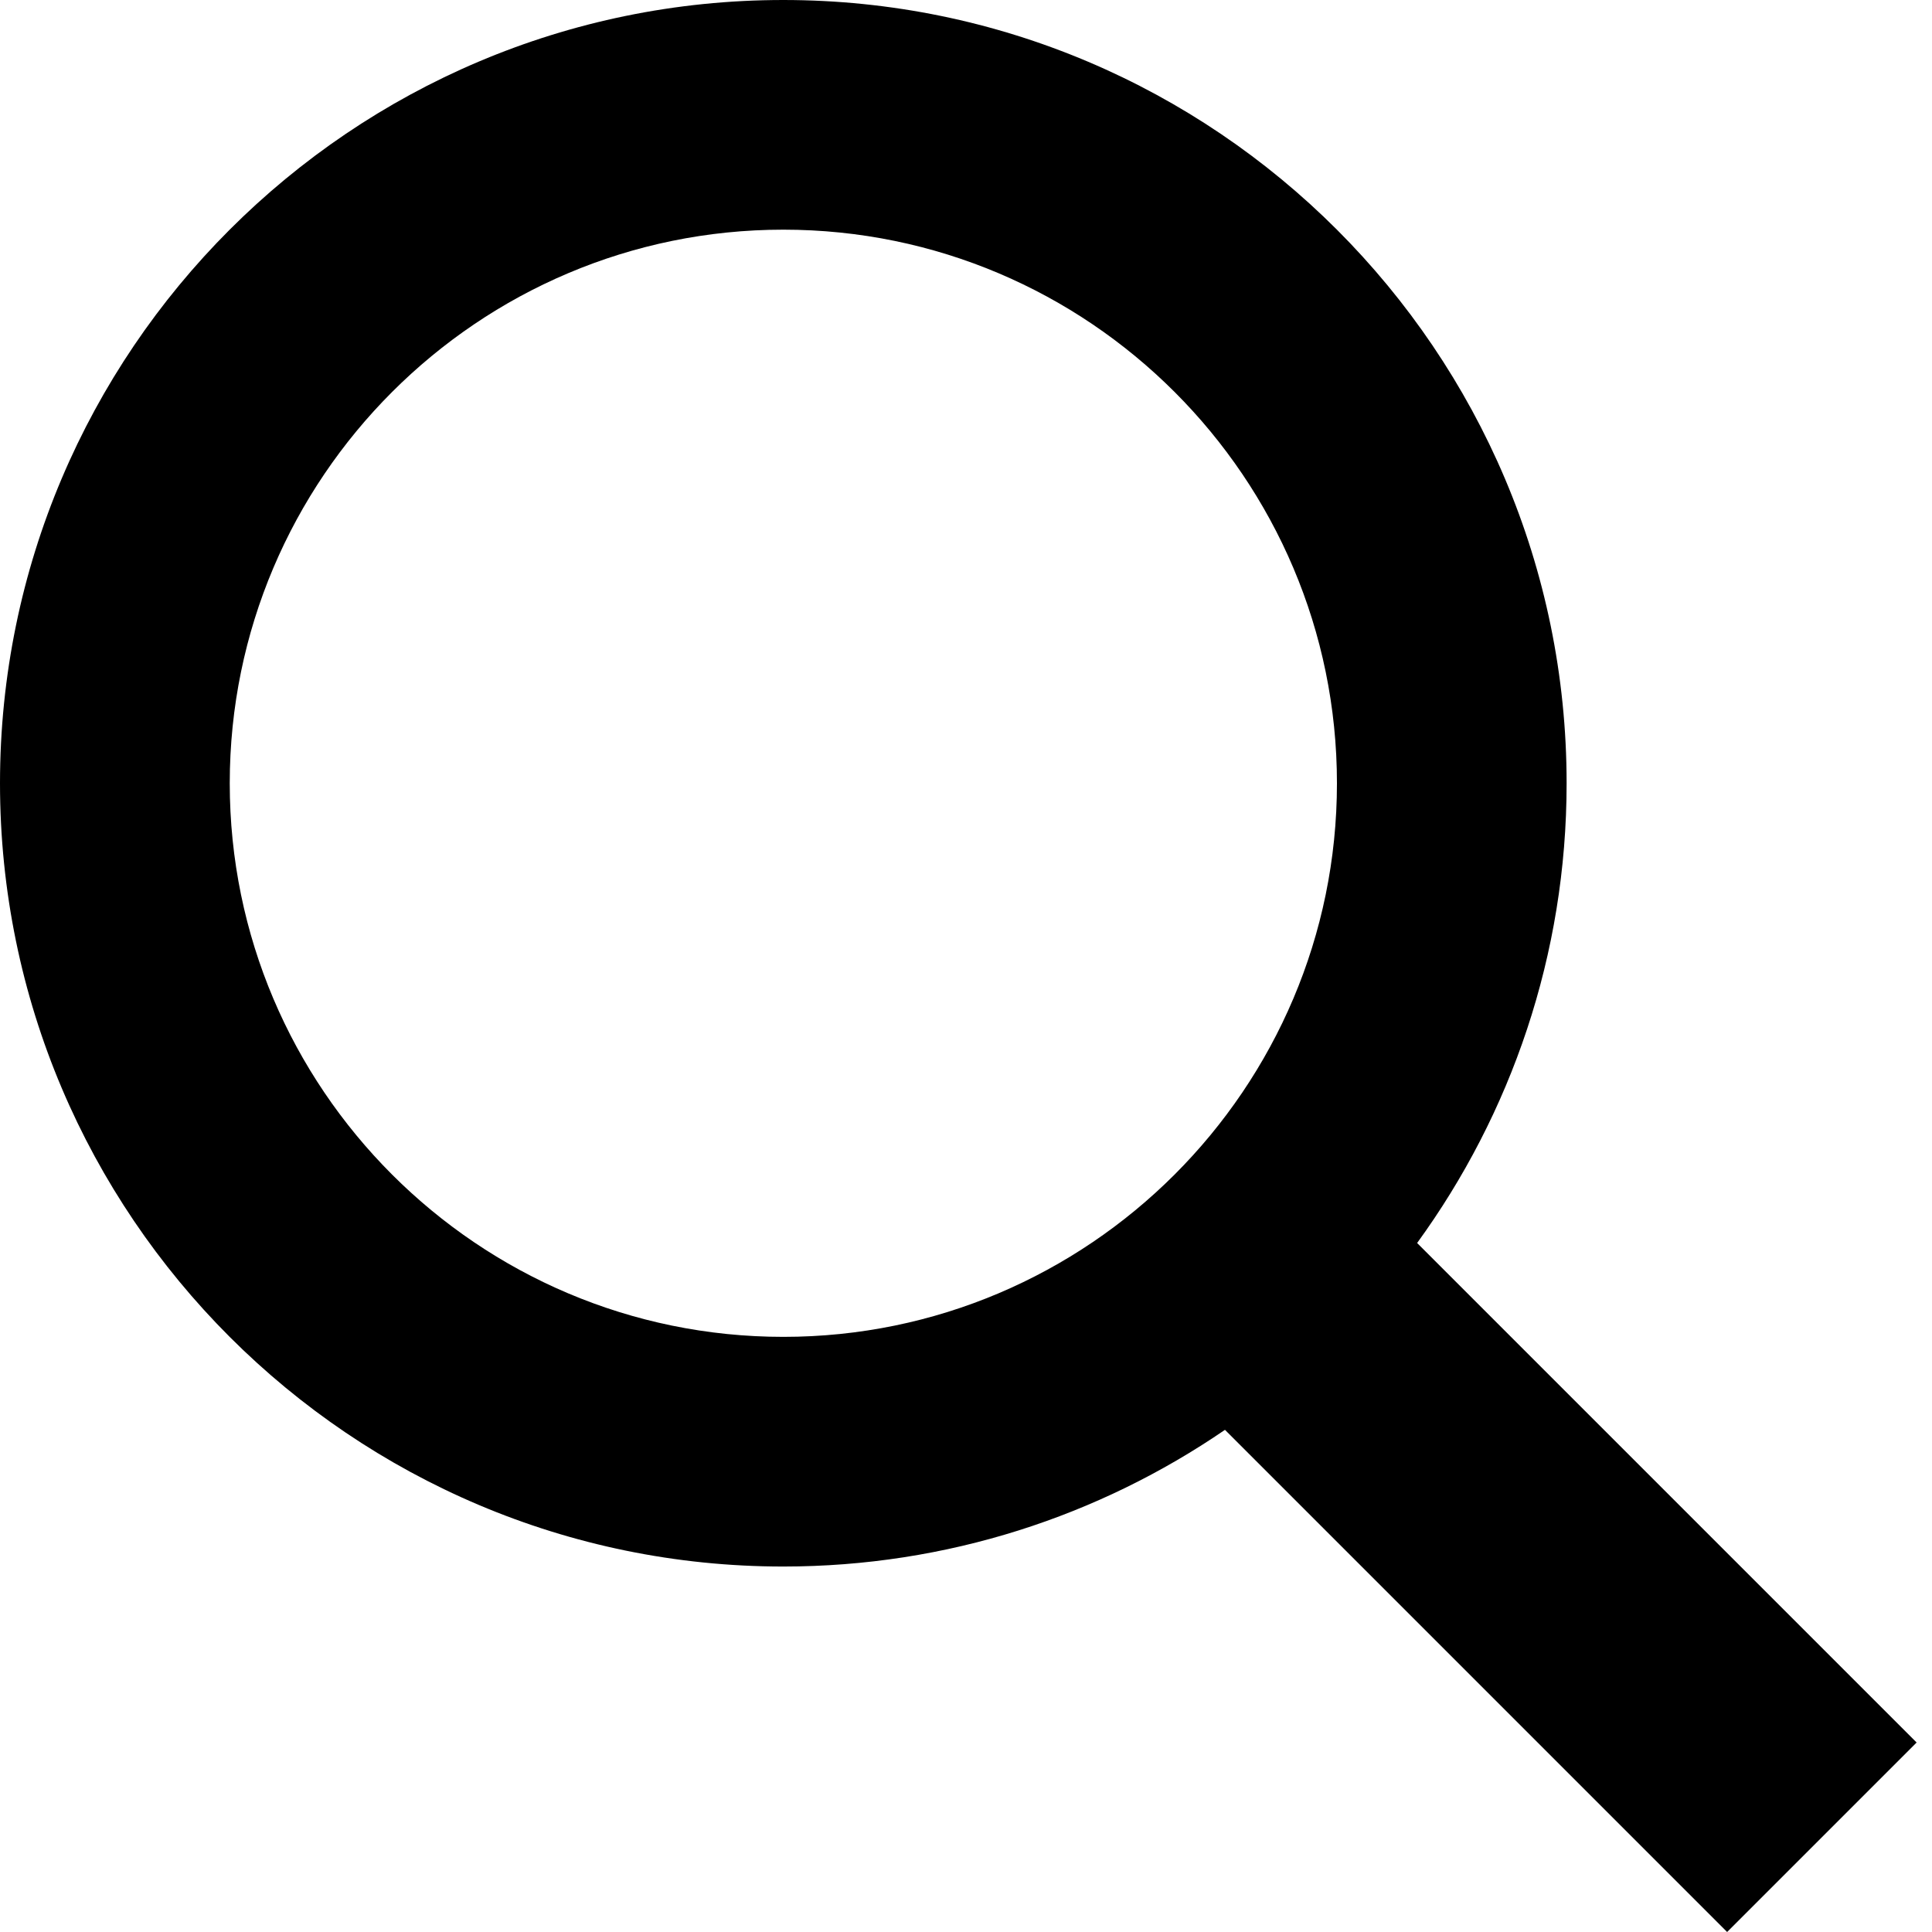
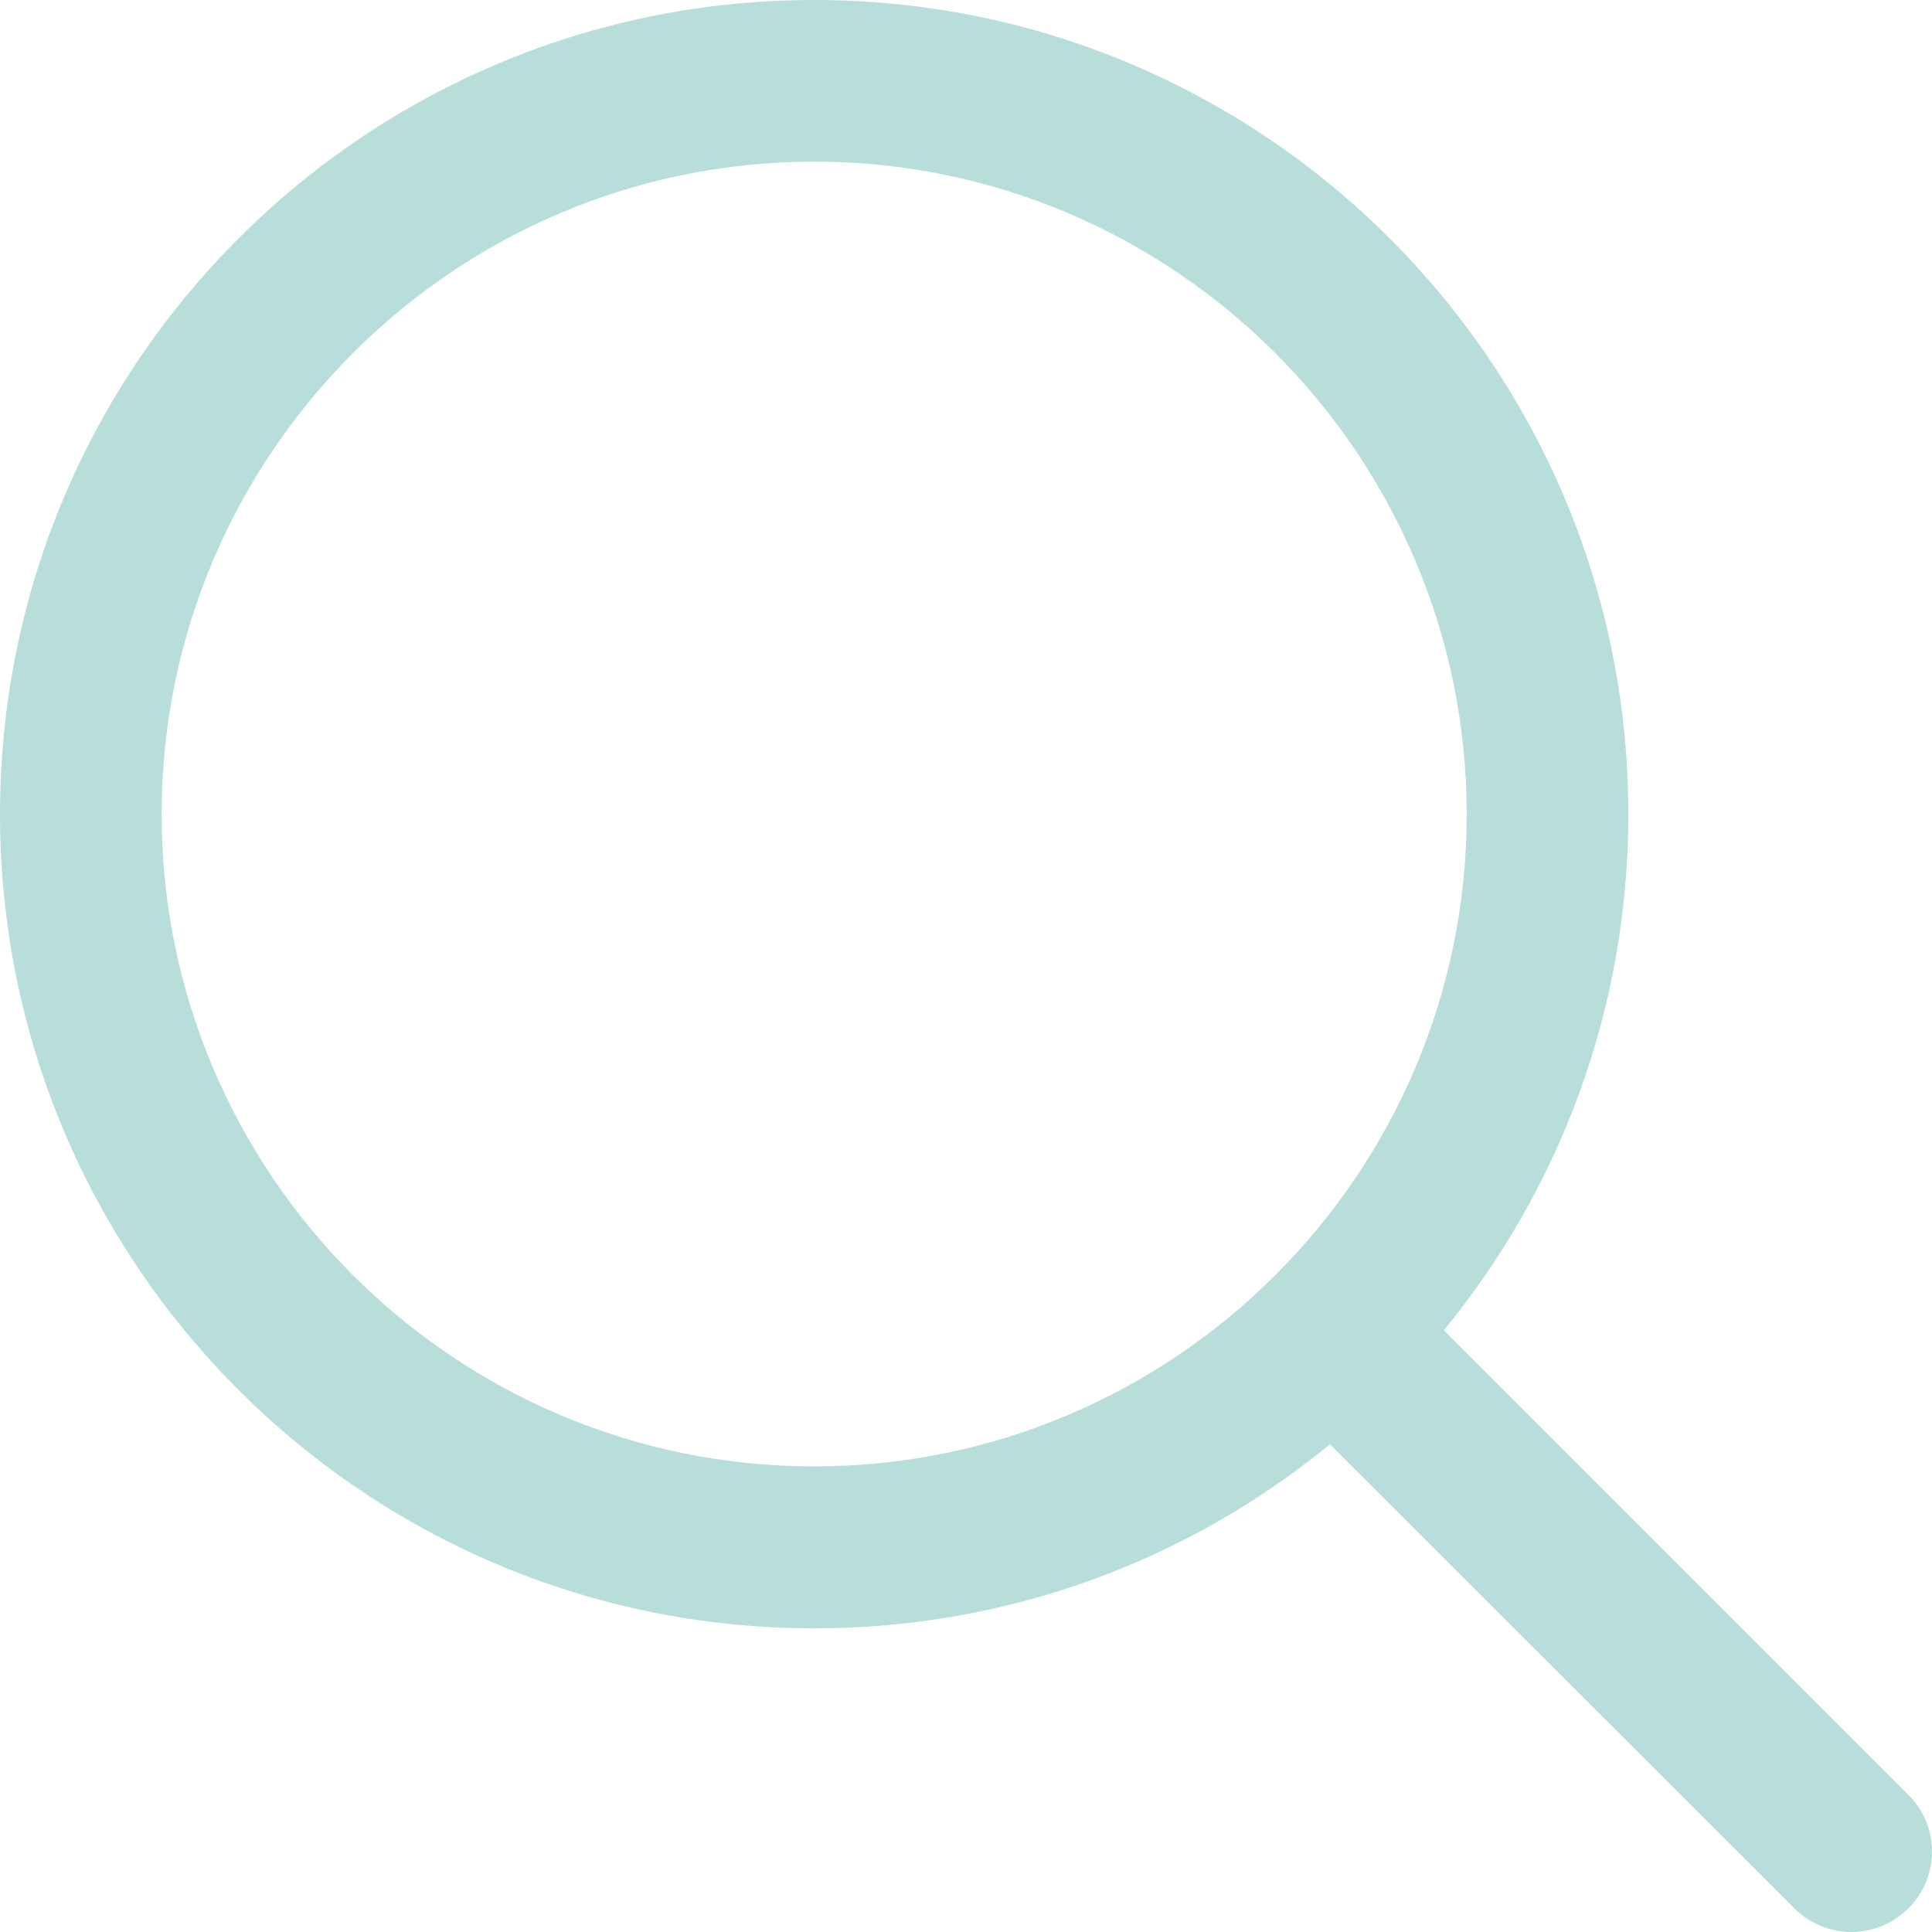
- <svg xmlns="http://www.w3.org/2000/svg" width="24" height="24" viewBox="0 0 24 24">
-   <path d="M23.809 21.646l-6.205-6.205c1.167-1.605 1.857-3.579 1.857-5.711 0-5.365-4.365-9.73-9.731-9.73-5.365 0-9.73 4.365-9.73 9.73 0 5.366 4.365 9.73 9.73 9.73 2.034 0 3.923-.627 5.487-1.698l6.238 6.238 2.354-2.354zm-20.955-11.916c0-3.792 3.085-6.877 6.877-6.877s6.877 3.085 6.877 6.877-3.085 6.877-6.877 6.877c-3.793 0-6.877-3.085-6.877-6.877z" />
+ <svg xmlns="http://www.w3.org/2000/svg" width="18" height="18" viewBox="0 0 18 18" fill="none">
+   <path fill-rule="evenodd" clip-rule="evenodd" d="M13.452 12.394L17.78 16.722C18.073 17.012 18.073 17.489 17.78 17.78C17.486 18.073 17.012 18.073 16.718 17.78L12.391 13.456C11.083 14.529 9.411 15.171 7.586 15.171C3.394 15.171 0 11.774 0 7.586C0 3.398 3.394 0 7.586 0C11.774 0 15.171 3.398 15.171 7.586C15.171 9.411 14.525 11.086 13.452 12.394ZM1.506 7.586C1.506 10.936 4.232 13.662 7.586 13.662C10.936 13.662 13.665 10.936 13.665 7.586C13.665 4.236 10.936 1.506 7.586 1.506C4.232 1.506 1.506 4.236 1.506 7.586Z" fill="#B8DEDC" />
</svg>
